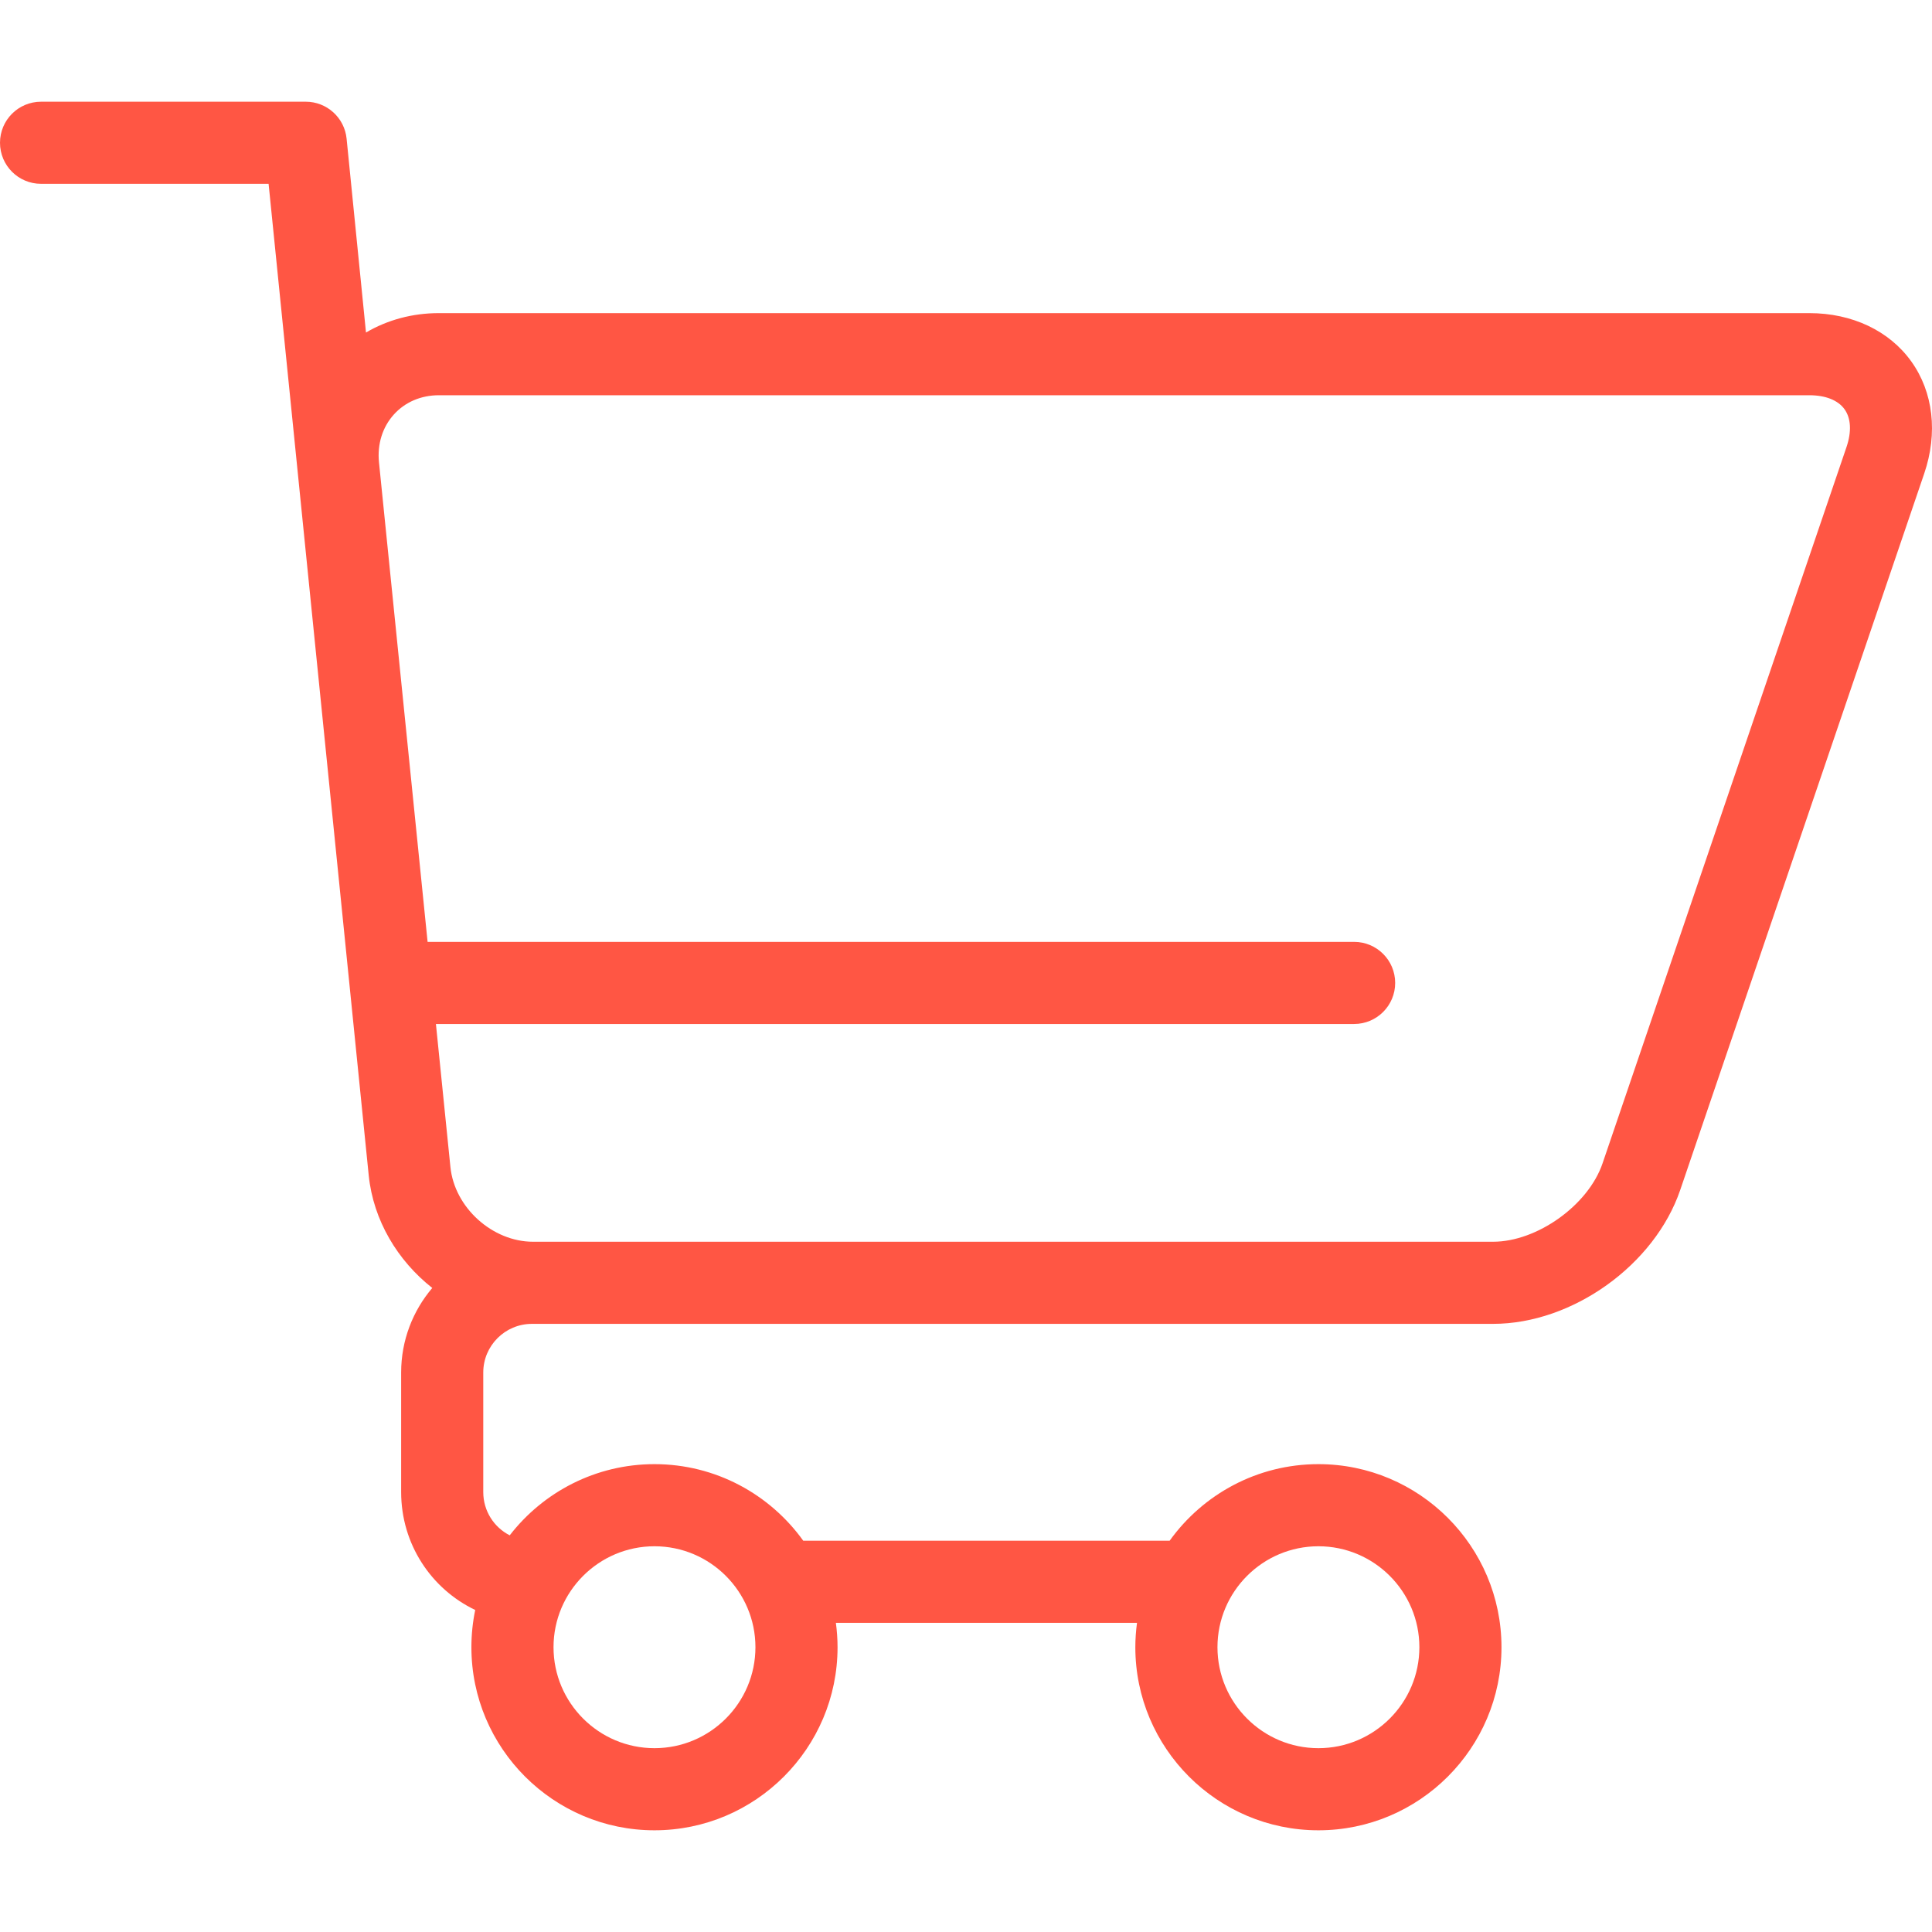
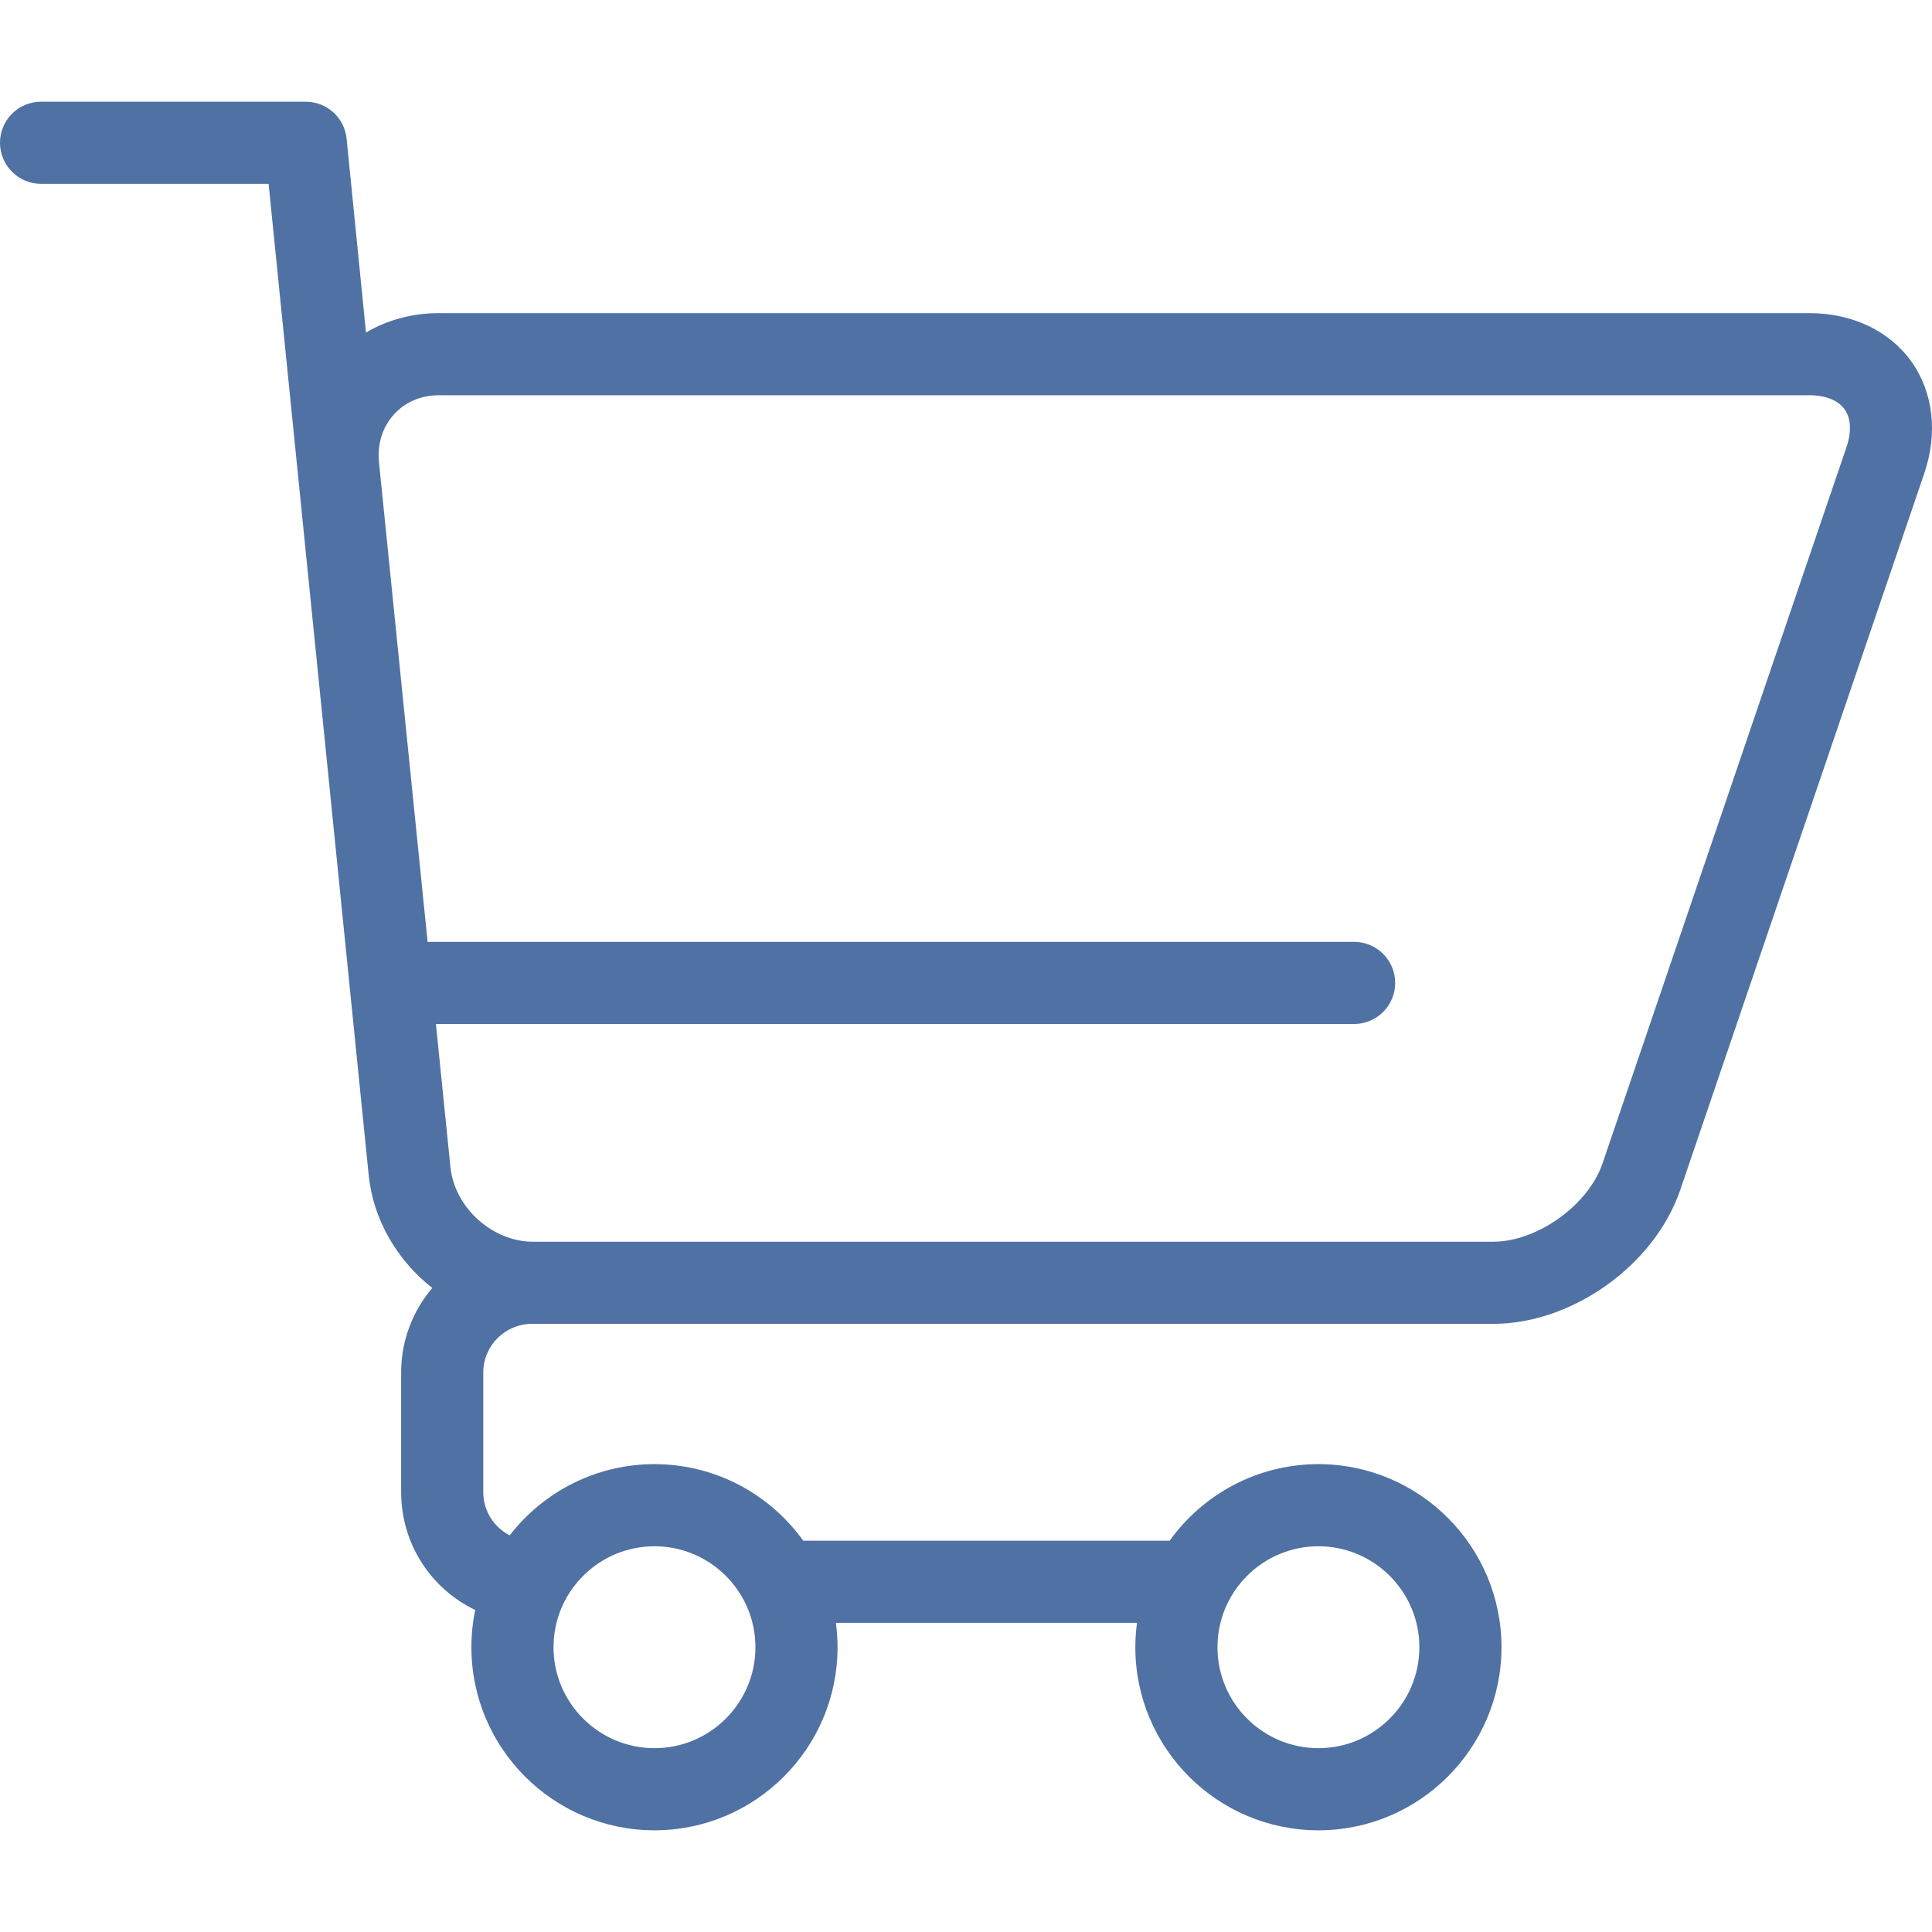
<svg xmlns="http://www.w3.org/2000/svg" version="1.1" id="Capa_1" x="0px" y="0px" viewBox="0 0 494.059 494.059" style="enable-background:new 0 0 494.059 494.059;" xml:space="preserve" width="512px" height="512px">
-   <path d="M94.292,300.572c1.168,11.504,7.392,21.822,16.25,28.791c-4.958,5.834-7.959,13.379-7.959,21.616v30.571  c0,13.31,7.682,24.774,18.941,30.161c-0.638,3.076-0.976,6.26-0.976,9.523c0,25.815,21.002,46.817,46.817,46.817  c25.815,0,46.817-21.002,46.817-46.817c0-2.116-0.155-4.196-0.428-6.238h77.006c-0.273,2.042-0.428,4.122-0.428,6.238  c0,25.815,21.002,46.817,46.817,46.817c25.815,0,46.817-21.002,46.817-46.817c0-25.815-21.002-46.817-46.817-46.817  c-15.66,0-29.538,7.736-38.041,19.579h-93.701c-8.504-11.843-22.382-19.579-38.042-19.579c-15.045,0-28.446,7.142-37.017,18.204  c-4.032-2.058-6.766-6.232-6.766-11.07V350.98c0-6.858,5.583-12.437,12.446-12.437c0.032,0,0.063-0.004,0.095-0.005  c0.064,0.001,0.127,0.005,0.191,0.005h245.5c20.298,0,41.324-15.049,47.868-34.261l62.384-183.173  c3.53-10.364,2.329-20.814-3.296-28.671c-5.625-7.857-15.129-12.364-26.078-12.364h-350.47c-6.752,0-13.114,1.725-18.63,4.959  l-4.958-49.57c-0.537-5.368-5.053-9.455-10.448-9.455H10.5c-5.799,0-10.5,4.701-10.5,10.5s4.701,10.5,10.5,10.5h58.187  L94.292,300.572z M337.151,395.417c14.236,0,25.817,11.581,25.817,25.817c0,14.235-11.582,25.817-25.817,25.817  c-14.235,0-25.817-11.582-25.817-25.817C311.334,406.999,322.915,395.417,337.151,395.417z M167.366,395.417  c14.236,0,25.817,11.581,25.817,25.817c0,14.235-11.582,25.817-25.817,25.817c-14.235,0-25.817-11.582-25.817-25.817  C141.549,406.999,153.131,395.417,167.366,395.417z M472.189,114.339l-62.384,183.173c-3.634,10.671-16.713,20.031-27.989,20.031  h-245.5c-10.403,0-20.08-8.743-21.131-19.09l-3.709-36.594h234.803c5.799,0,10.5-4.701,10.5-10.5c0-5.799-4.701-10.5-10.5-10.5  H109.347L96.919,118.264c-0.475-4.672,0.878-9.03,3.808-12.274c2.865-3.171,6.949-4.917,11.498-4.917h350.47  c4.149,0,7.346,1.274,9.001,3.587C473.352,106.974,473.527,110.411,472.189,114.339z" fill="#FF5644" />
+   <path d="M94.292,300.572c1.168,11.504,7.392,21.822,16.25,28.791c-4.958,5.834-7.959,13.379-7.959,21.616v30.571  c0,13.31,7.682,24.774,18.941,30.161c-0.638,3.076-0.976,6.26-0.976,9.523c0,25.815,21.002,46.817,46.817,46.817  c25.815,0,46.817-21.002,46.817-46.817c0-2.116-0.155-4.196-0.428-6.238h77.006c-0.273,2.042-0.428,4.122-0.428,6.238  c0,25.815,21.002,46.817,46.817,46.817c25.815,0,46.817-21.002,46.817-46.817c0-25.815-21.002-46.817-46.817-46.817  c-15.66,0-29.538,7.736-38.041,19.579h-93.701c-8.504-11.843-22.382-19.579-38.042-19.579c-15.045,0-28.446,7.142-37.017,18.204  c-4.032-2.058-6.766-6.232-6.766-11.07V350.98c0-6.858,5.583-12.437,12.446-12.437c0.032,0,0.063-0.004,0.095-0.005  c0.064,0.001,0.127,0.005,0.191,0.005h245.5c20.298,0,41.324-15.049,47.868-34.261l62.384-183.173  c3.53-10.364,2.329-20.814-3.296-28.671c-5.625-7.857-15.129-12.364-26.078-12.364h-350.47c-6.752,0-13.114,1.725-18.63,4.959  l-4.958-49.57c-0.537-5.368-5.053-9.455-10.448-9.455H10.5c-5.799,0-10.5,4.701-10.5,10.5s4.701,10.5,10.5,10.5h58.187  L94.292,300.572z M337.151,395.417c14.236,0,25.817,11.581,25.817,25.817c0,14.235-11.582,25.817-25.817,25.817  c-14.235,0-25.817-11.582-25.817-25.817C311.334,406.999,322.915,395.417,337.151,395.417z M167.366,395.417  c14.236,0,25.817,11.581,25.817,25.817c0,14.235-11.582,25.817-25.817,25.817c-14.235,0-25.817-11.582-25.817-25.817  C141.549,406.999,153.131,395.417,167.366,395.417z M472.189,114.339l-62.384,183.173c-3.634,10.671-16.713,20.031-27.989,20.031  h-245.5c-10.403,0-20.08-8.743-21.131-19.09l-3.709-36.594h234.803c5.799,0,10.5-4.701,10.5-10.5c0-5.799-4.701-10.5-10.5-10.5  H109.347L96.919,118.264c-0.475-4.672,0.878-9.03,3.808-12.274c2.865-3.171,6.949-4.917,11.498-4.917h350.47  c4.149,0,7.346,1.274,9.001,3.587C473.352,106.974,473.527,110.411,472.189,114.339z" fill="#5071a3" />
  <g>
</g>
  <g>
</g>
  <g>
</g>
  <g>
</g>
  <g>
</g>
  <g>
</g>
  <g>
</g>
  <g>
</g>
  <g>
</g>
  <g>
</g>
  <g>
</g>
  <g>
</g>
  <g>
</g>
  <g>
</g>
  <g>
</g>
</svg>
